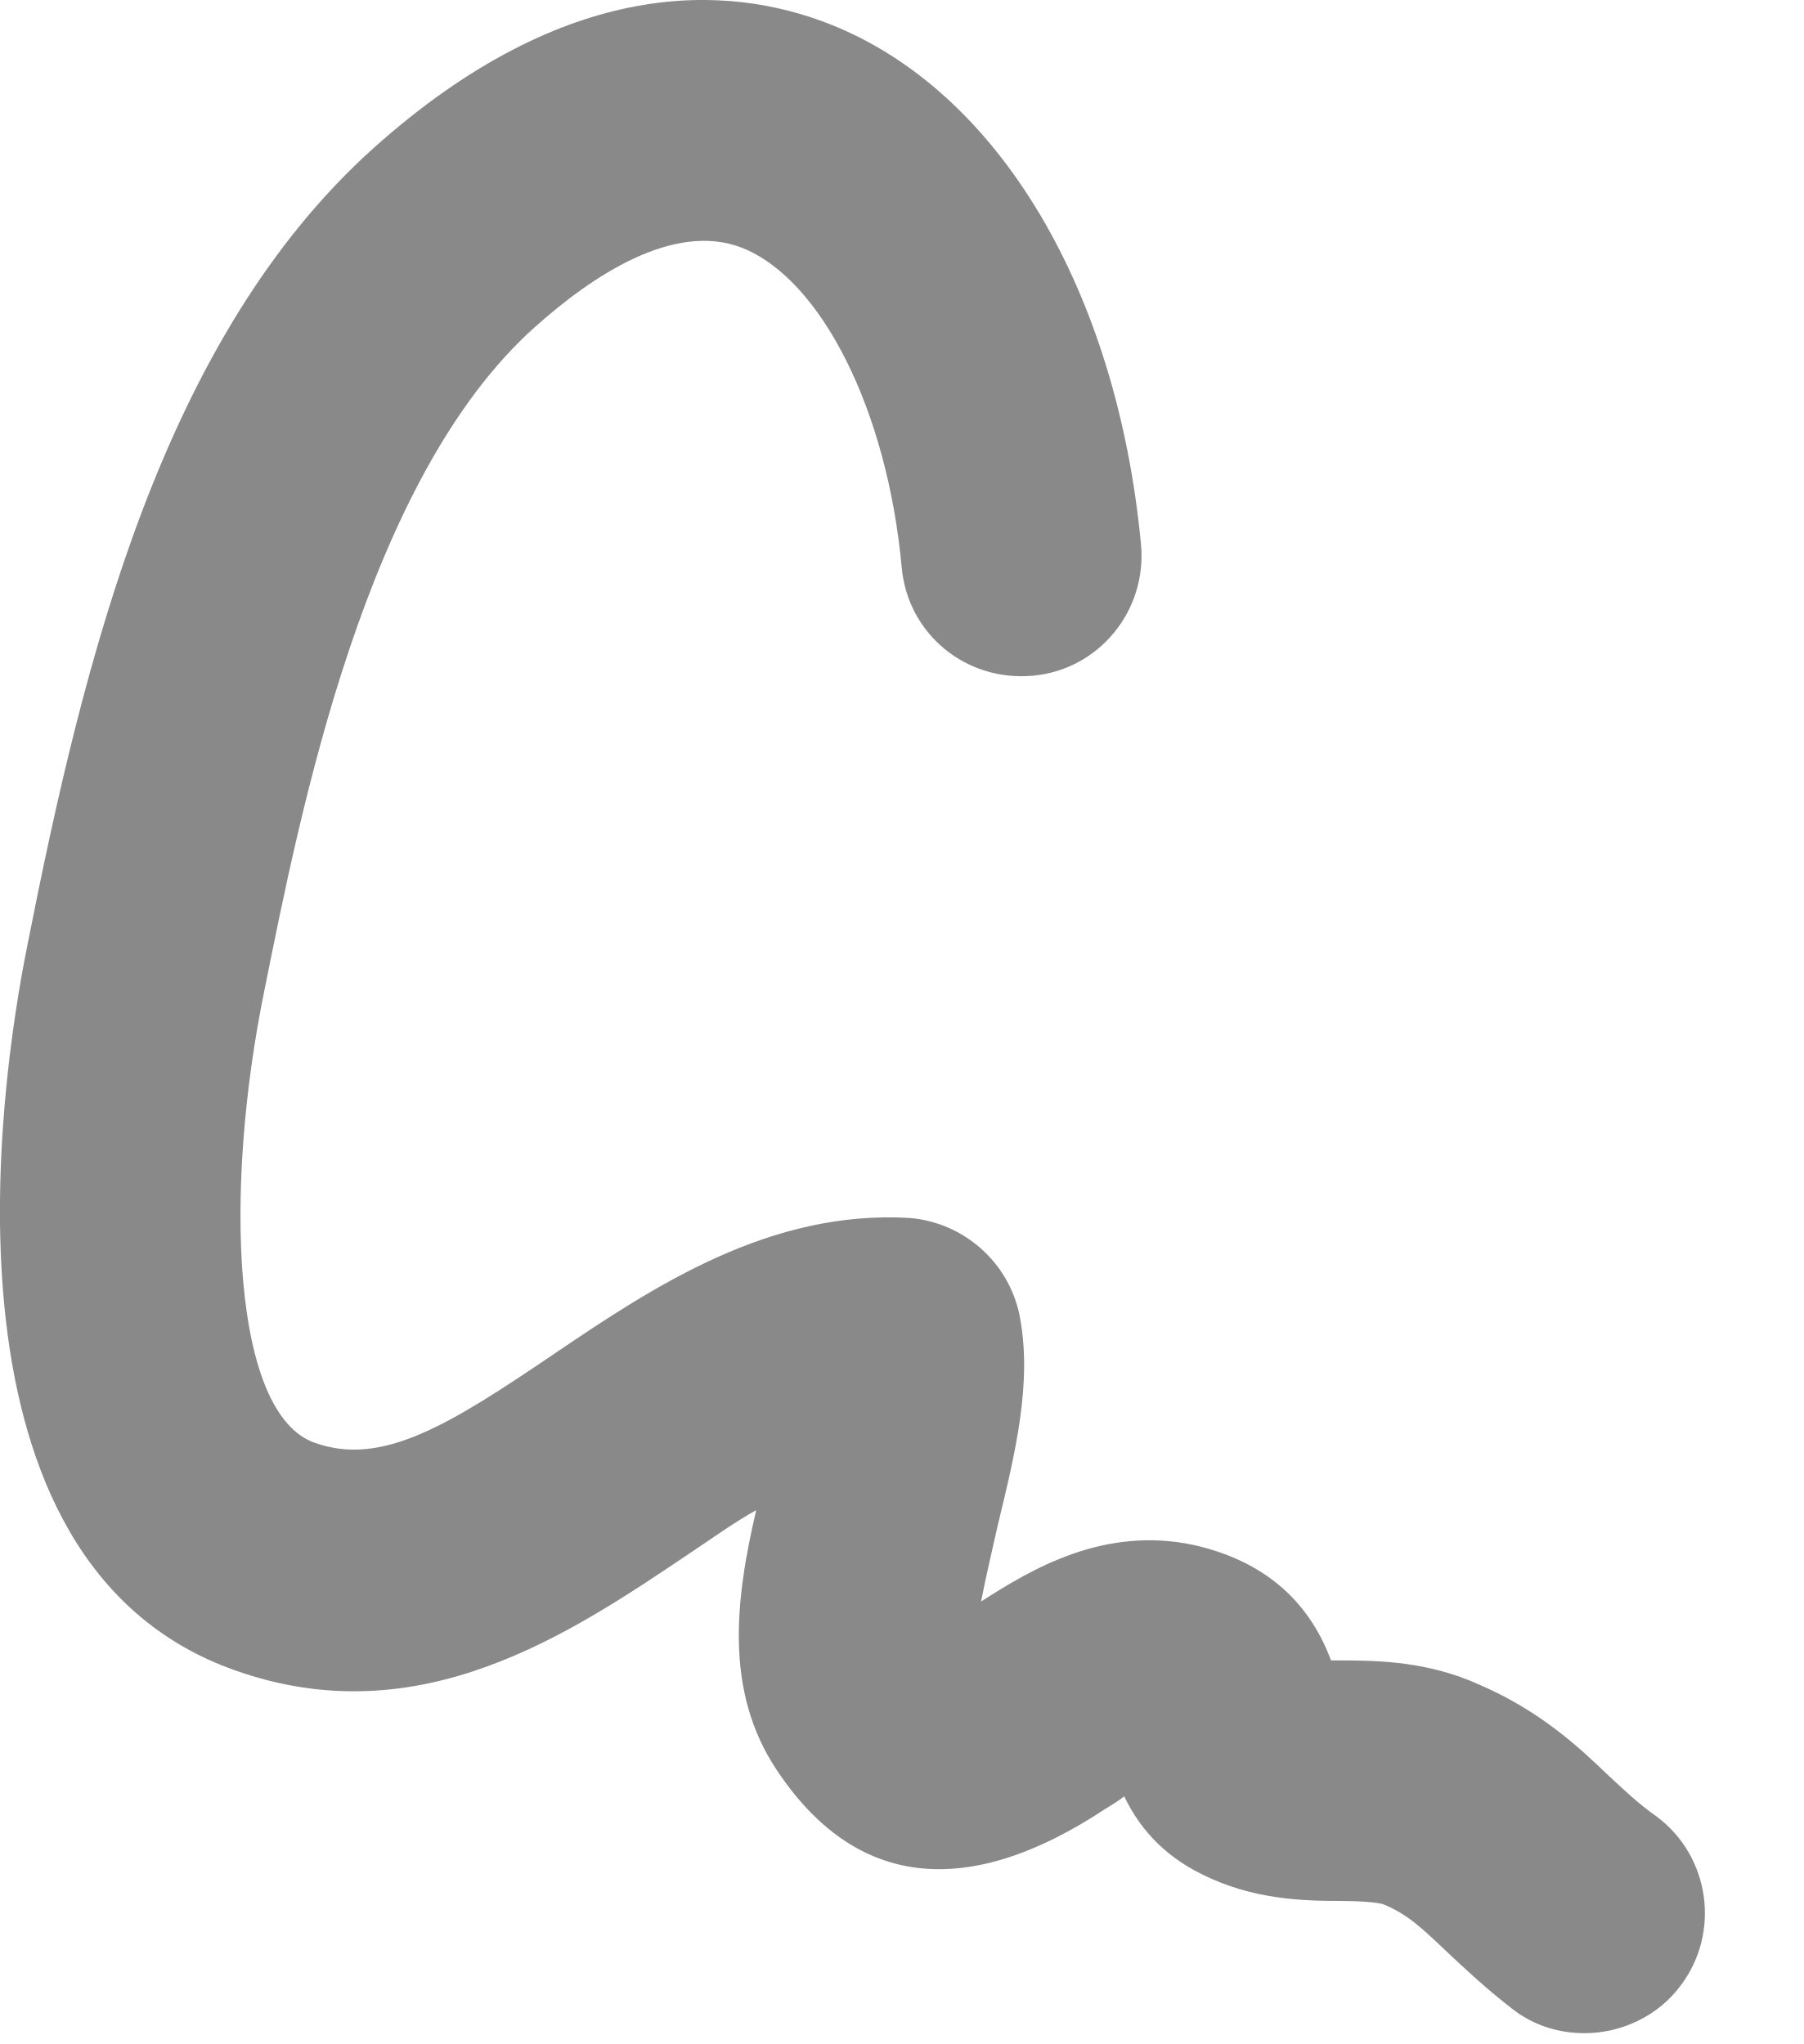
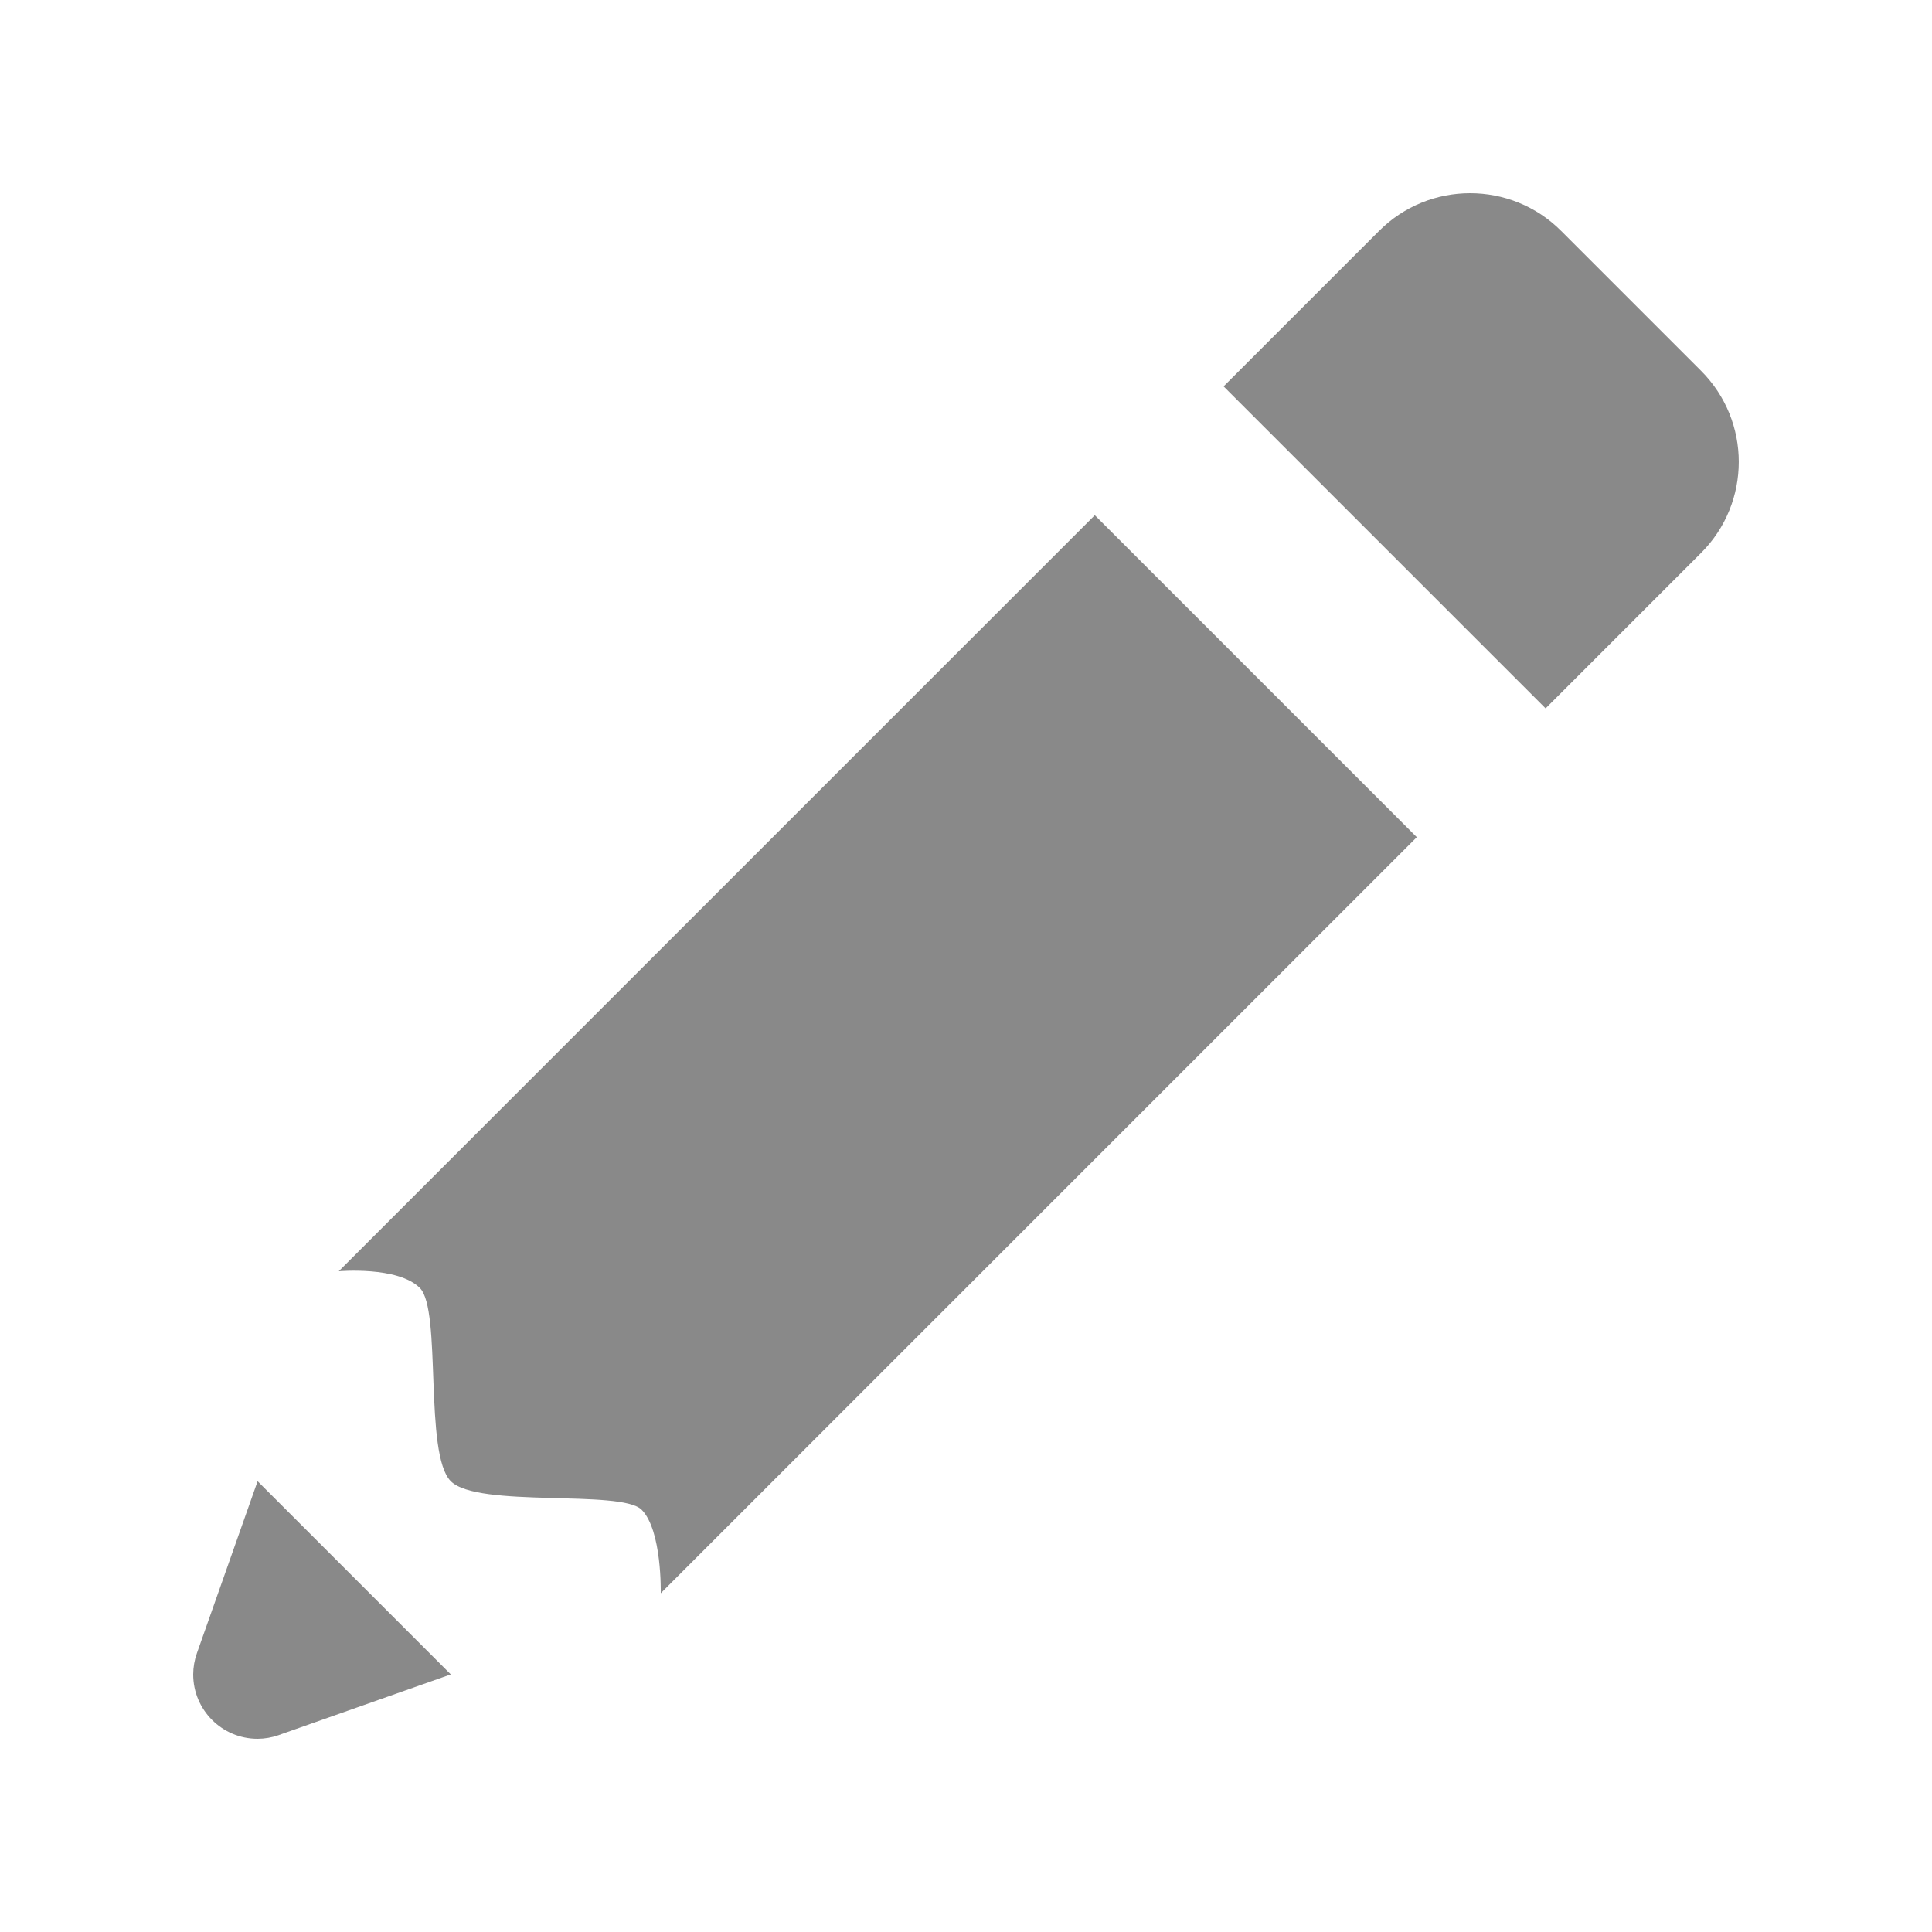
- <svg xmlns="http://www.w3.org/2000/svg" width="15" height="17" viewBox="0 0 15 17" fill="none">
-   <path d="M13.378 14.77C13.128 14.53 12.808 14.23 12.298 14.01C11.878 13.82 11.468 13.81 11.168 13.81C11.138 13.81 11.098 13.81 11.068 13.81C10.878 13.3 10.498 12.98 9.928 12.85C9.178 12.69 8.578 13.05 8.158 13.32C8.198 13.11 8.258 12.86 8.298 12.68C8.438 12.1 8.588 11.5 8.478 10.94C8.388 10.5 8.018 10.17 7.568 10.13C6.408 10.06 5.448 10.69 4.608 11.26C3.738 11.85 3.178 12.2 2.618 12C1.928 11.76 1.858 9.9 2.198 8.24C2.498 6.75 3.038 3.98 4.448 2.72C4.918 2.3 5.598 1.84 6.168 2.06C6.828 2.32 7.378 3.41 7.498 4.72C7.548 5.27 8.028 5.67 8.588 5.62C9.138 5.57 9.538 5.08 9.488 4.53C9.288 2.41 8.298 0.75 6.898 0.2C6.058 -0.13 4.718 -0.21 3.108 1.23C1.348 2.81 0.698 5.48 0.228 7.86C-0.012 9.05 -0.582 12.99 1.948 13.89C3.488 14.44 4.738 13.59 5.748 12.91C5.928 12.79 6.108 12.66 6.288 12.56C6.118 13.29 6.018 14.06 6.458 14.72C7.108 15.7 8.038 15.81 9.198 15.04C9.248 15.01 9.298 14.98 9.348 14.94C9.458 15.17 9.648 15.42 9.998 15.59C10.418 15.8 10.838 15.81 11.148 15.81C11.278 15.81 11.458 15.82 11.508 15.84C11.698 15.92 11.808 16.02 12.028 16.23C12.188 16.38 12.358 16.54 12.578 16.71C12.758 16.85 12.968 16.91 13.178 16.91C13.478 16.91 13.788 16.77 13.978 16.51C14.308 16.07 14.218 15.44 13.778 15.11C13.608 14.99 13.498 14.88 13.378 14.77Z" fill="#898989" />
+ <svg xmlns="http://www.w3.org/2000/svg" x="0px" y="0px" width="15" height="15" viewBox="0 0 30 30" style=" fill:#898989;">
+   <path d="M 22.828 3 C 22.316 3 21.805 3.195 21.414 3.586 L 19 6 L 24 11 L 26.414 8.586 C 27.195 7.805 27.195 6.539 26.414 5.758 L 24.242 3.586 C 23.852 3.195 23.34 3 22.828 3 z M 17 8 L 5.26 19.74 C 5.26 19.74 6.178 19.658 6.52 20 C 6.862 20.342 6.58 22.58 7 23 C 7.42 23.42 9.644 23.124 9.963 23.443 C 10.282 23.762 10.26 24.74 10.26 24.74 L 22 13 L 17 8 z M 4 23 L 3.057 25.672 A 1 1 0 0 0 3 26 A 1 1 0 0 0 4 27 A 1 1 0 0 0 4.328 26.943 A 1 1 0 0 0 4.338 26.939 L 4.363 26.932 A 1 1 0 0 0 4.369 26.928 L 7 26 L 5.5 24.5 L 4 23 z" />
</svg>
